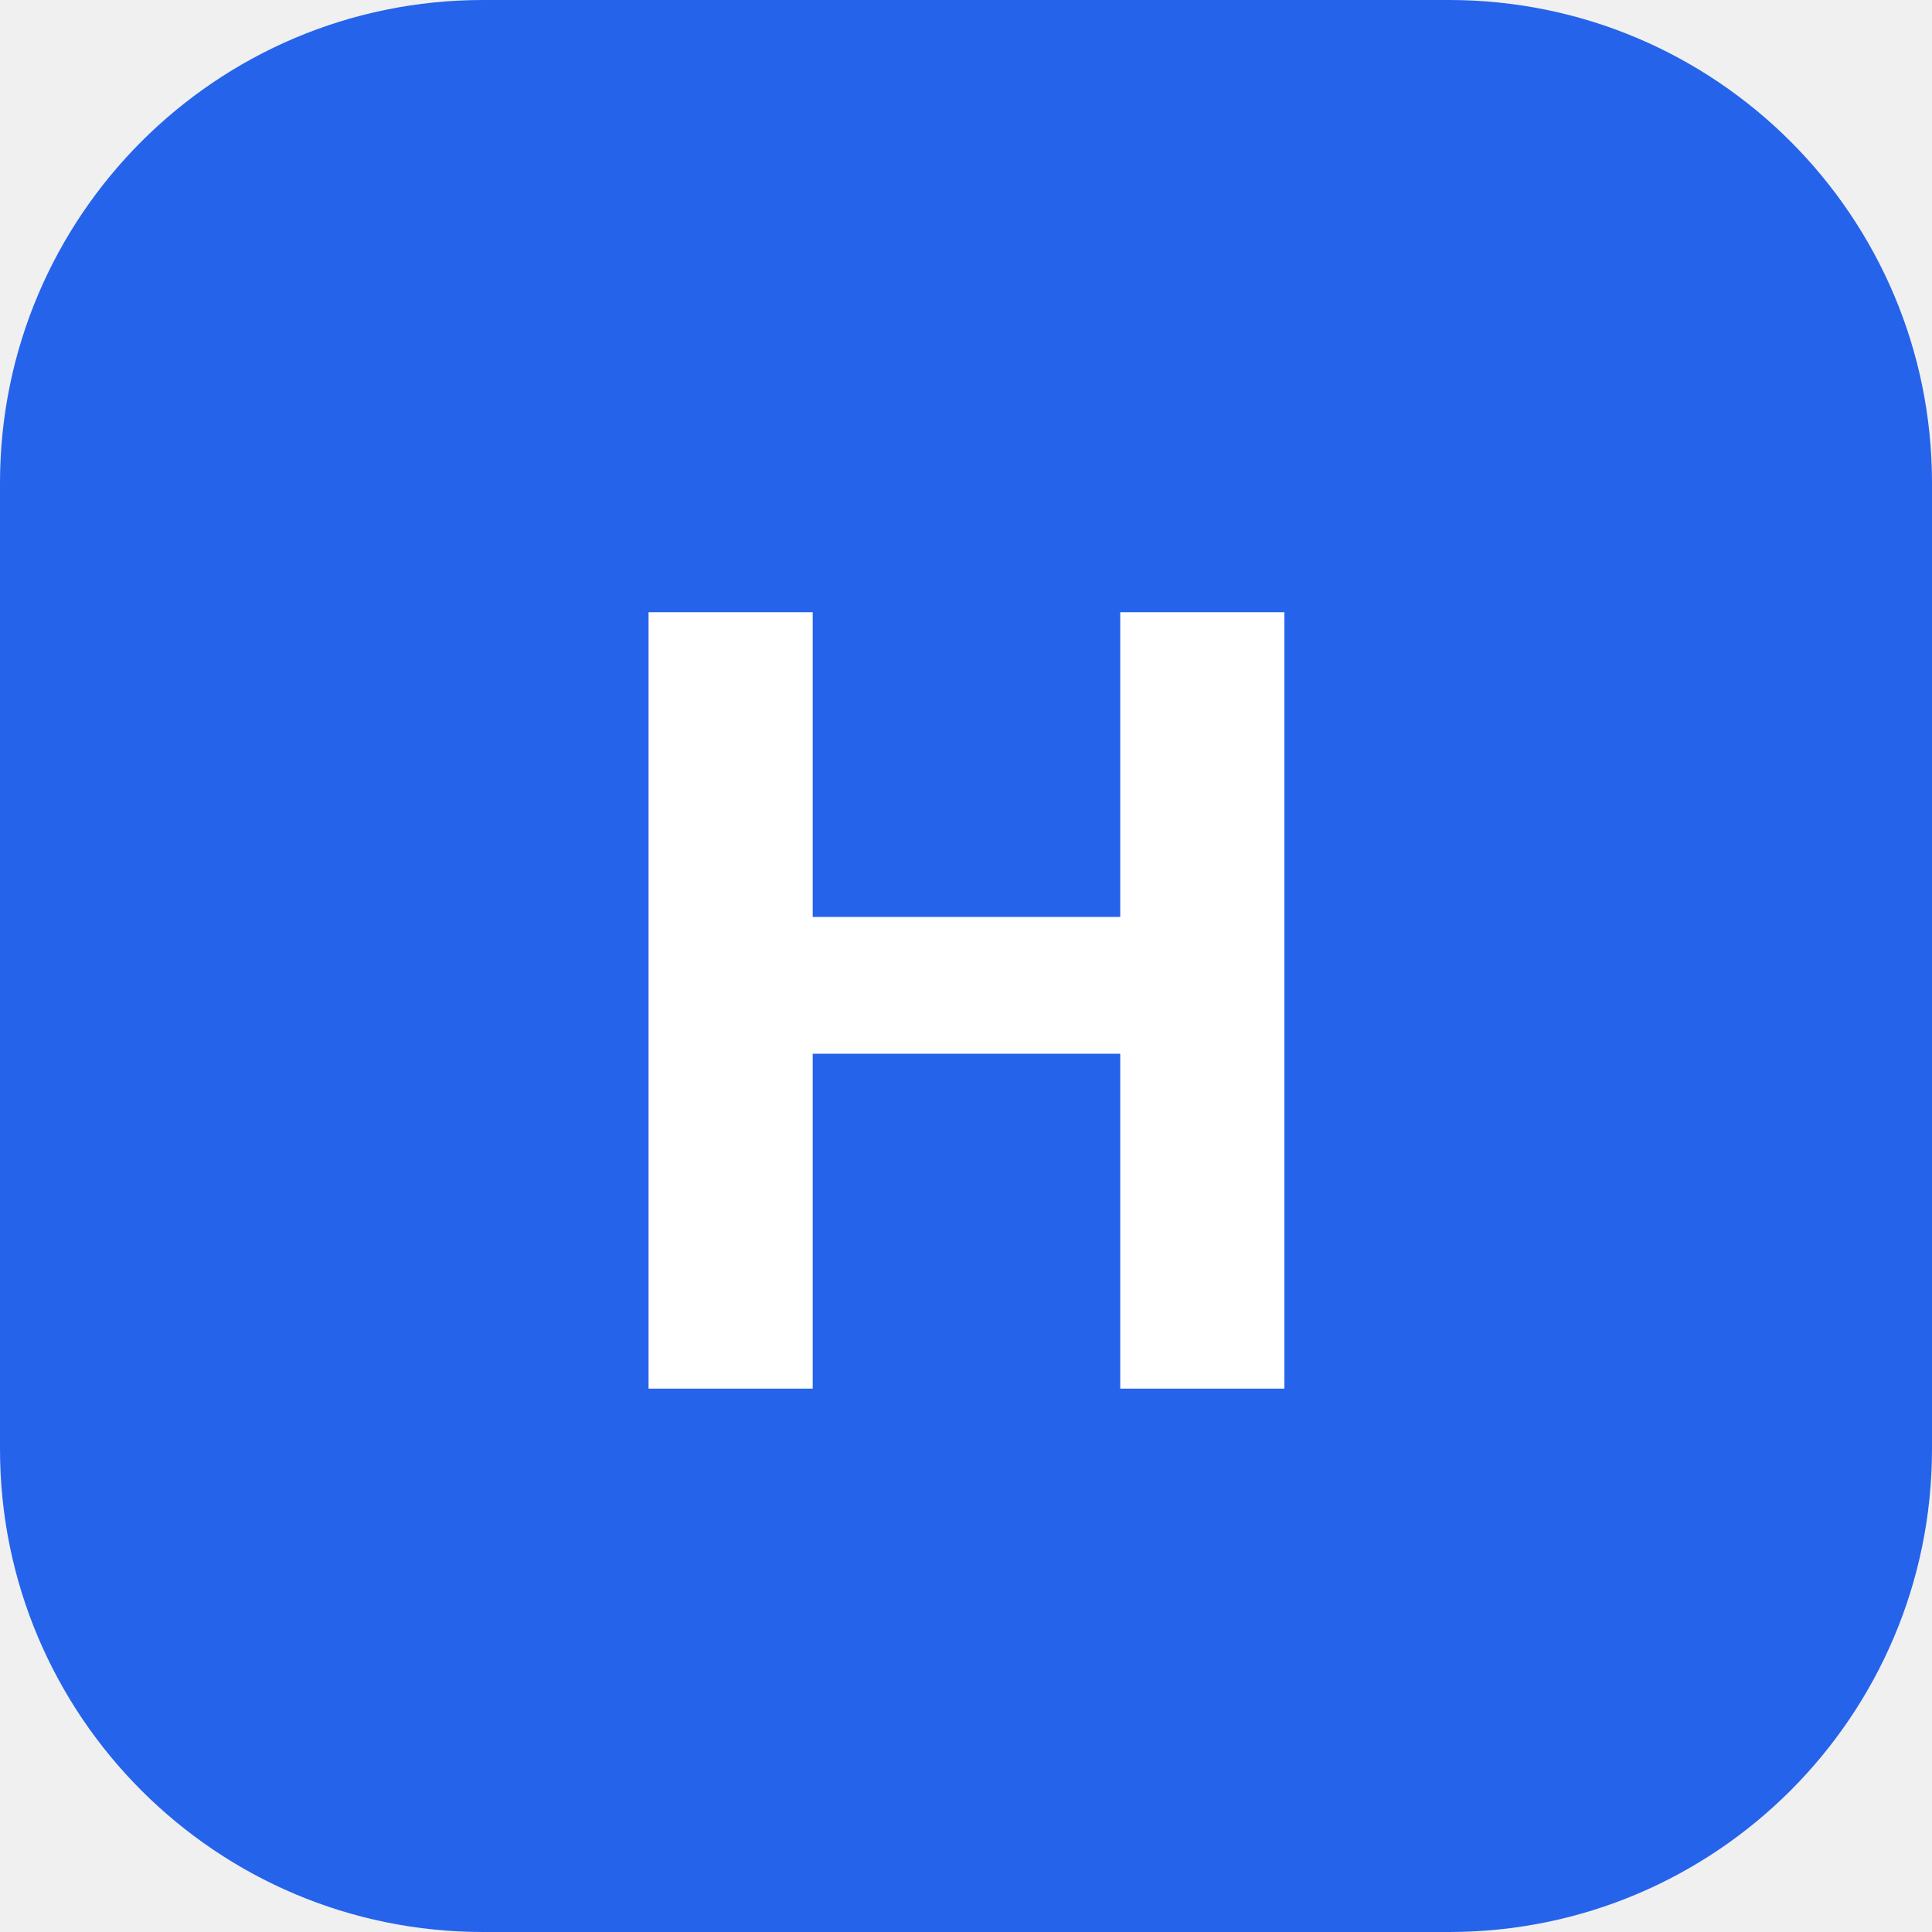
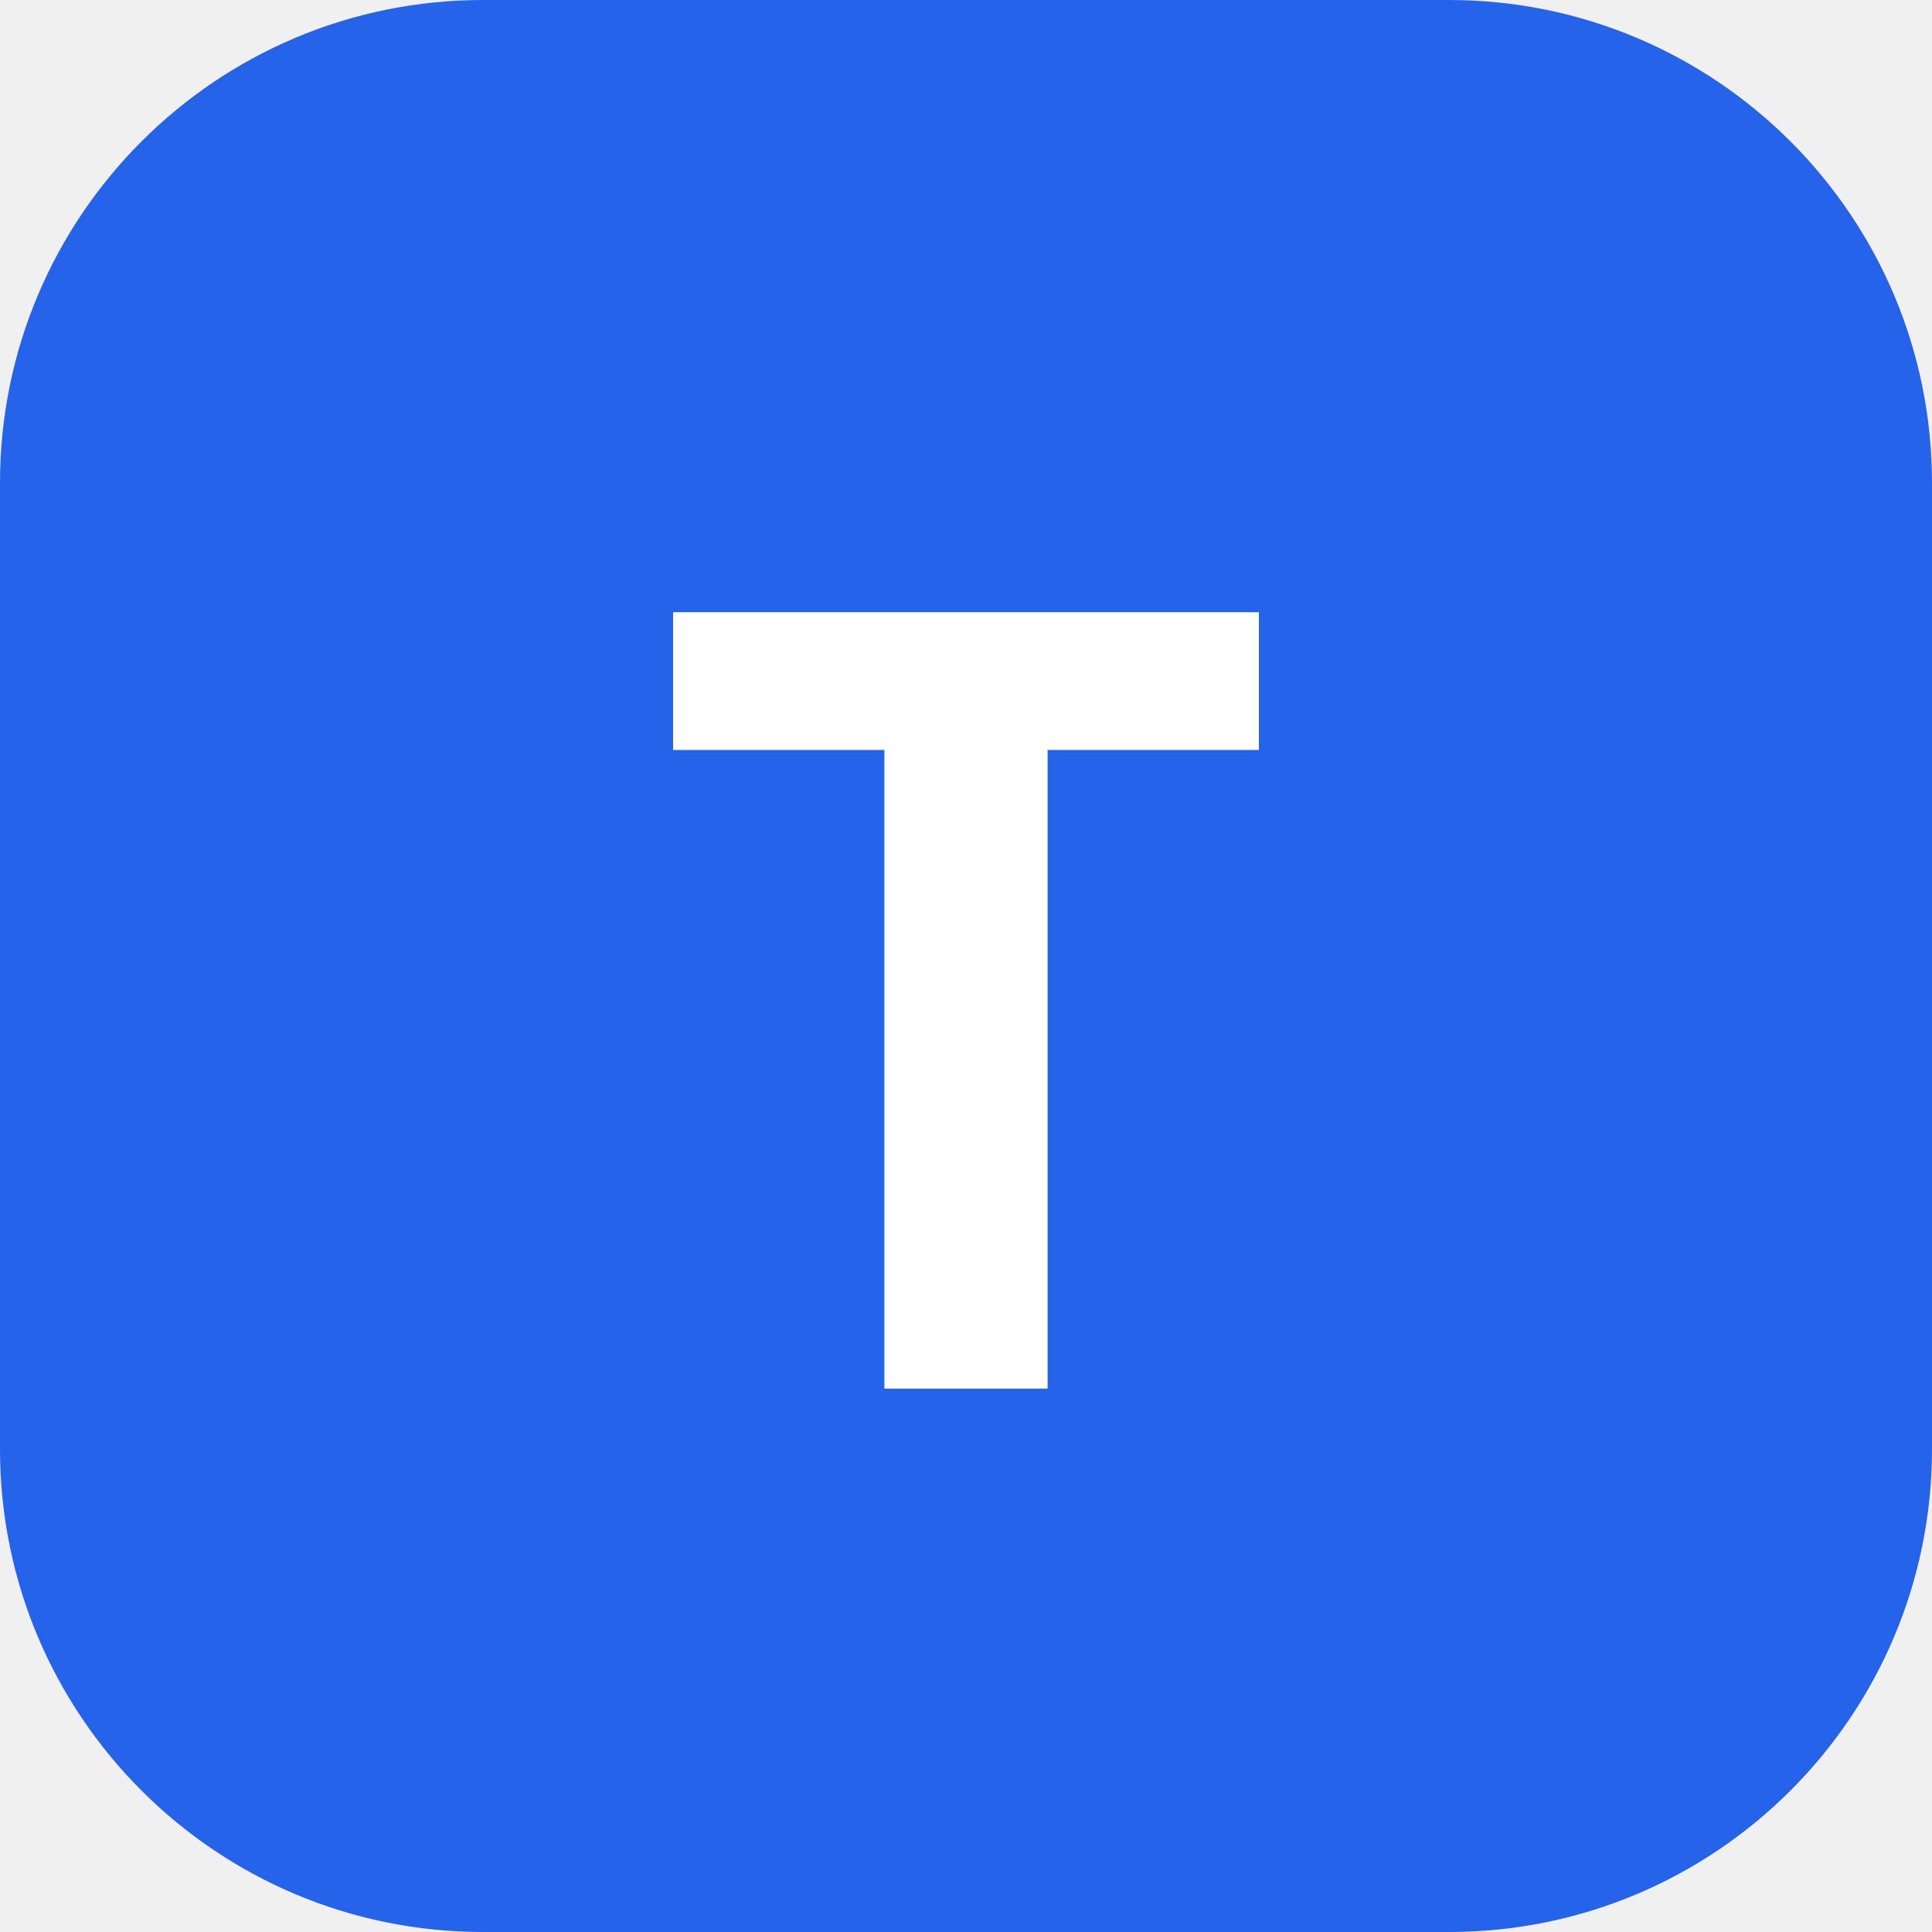
<svg xmlns="http://www.w3.org/2000/svg" viewBox="0 0 32 32">
  <rect width="32" height="32" rx="8" fill="#2563eb" />
-   <text x="16" y="23" font-family="system-ui, sans-serif" font-size="18" font-weight="700" fill="white" text-anchor="middle">H</text>
+   <text x="16" y="23" font-family="system-ui, sans-serif" font-size="18" font-weight="700" fill="white" text-anchor="middle">T</text>
</svg>
